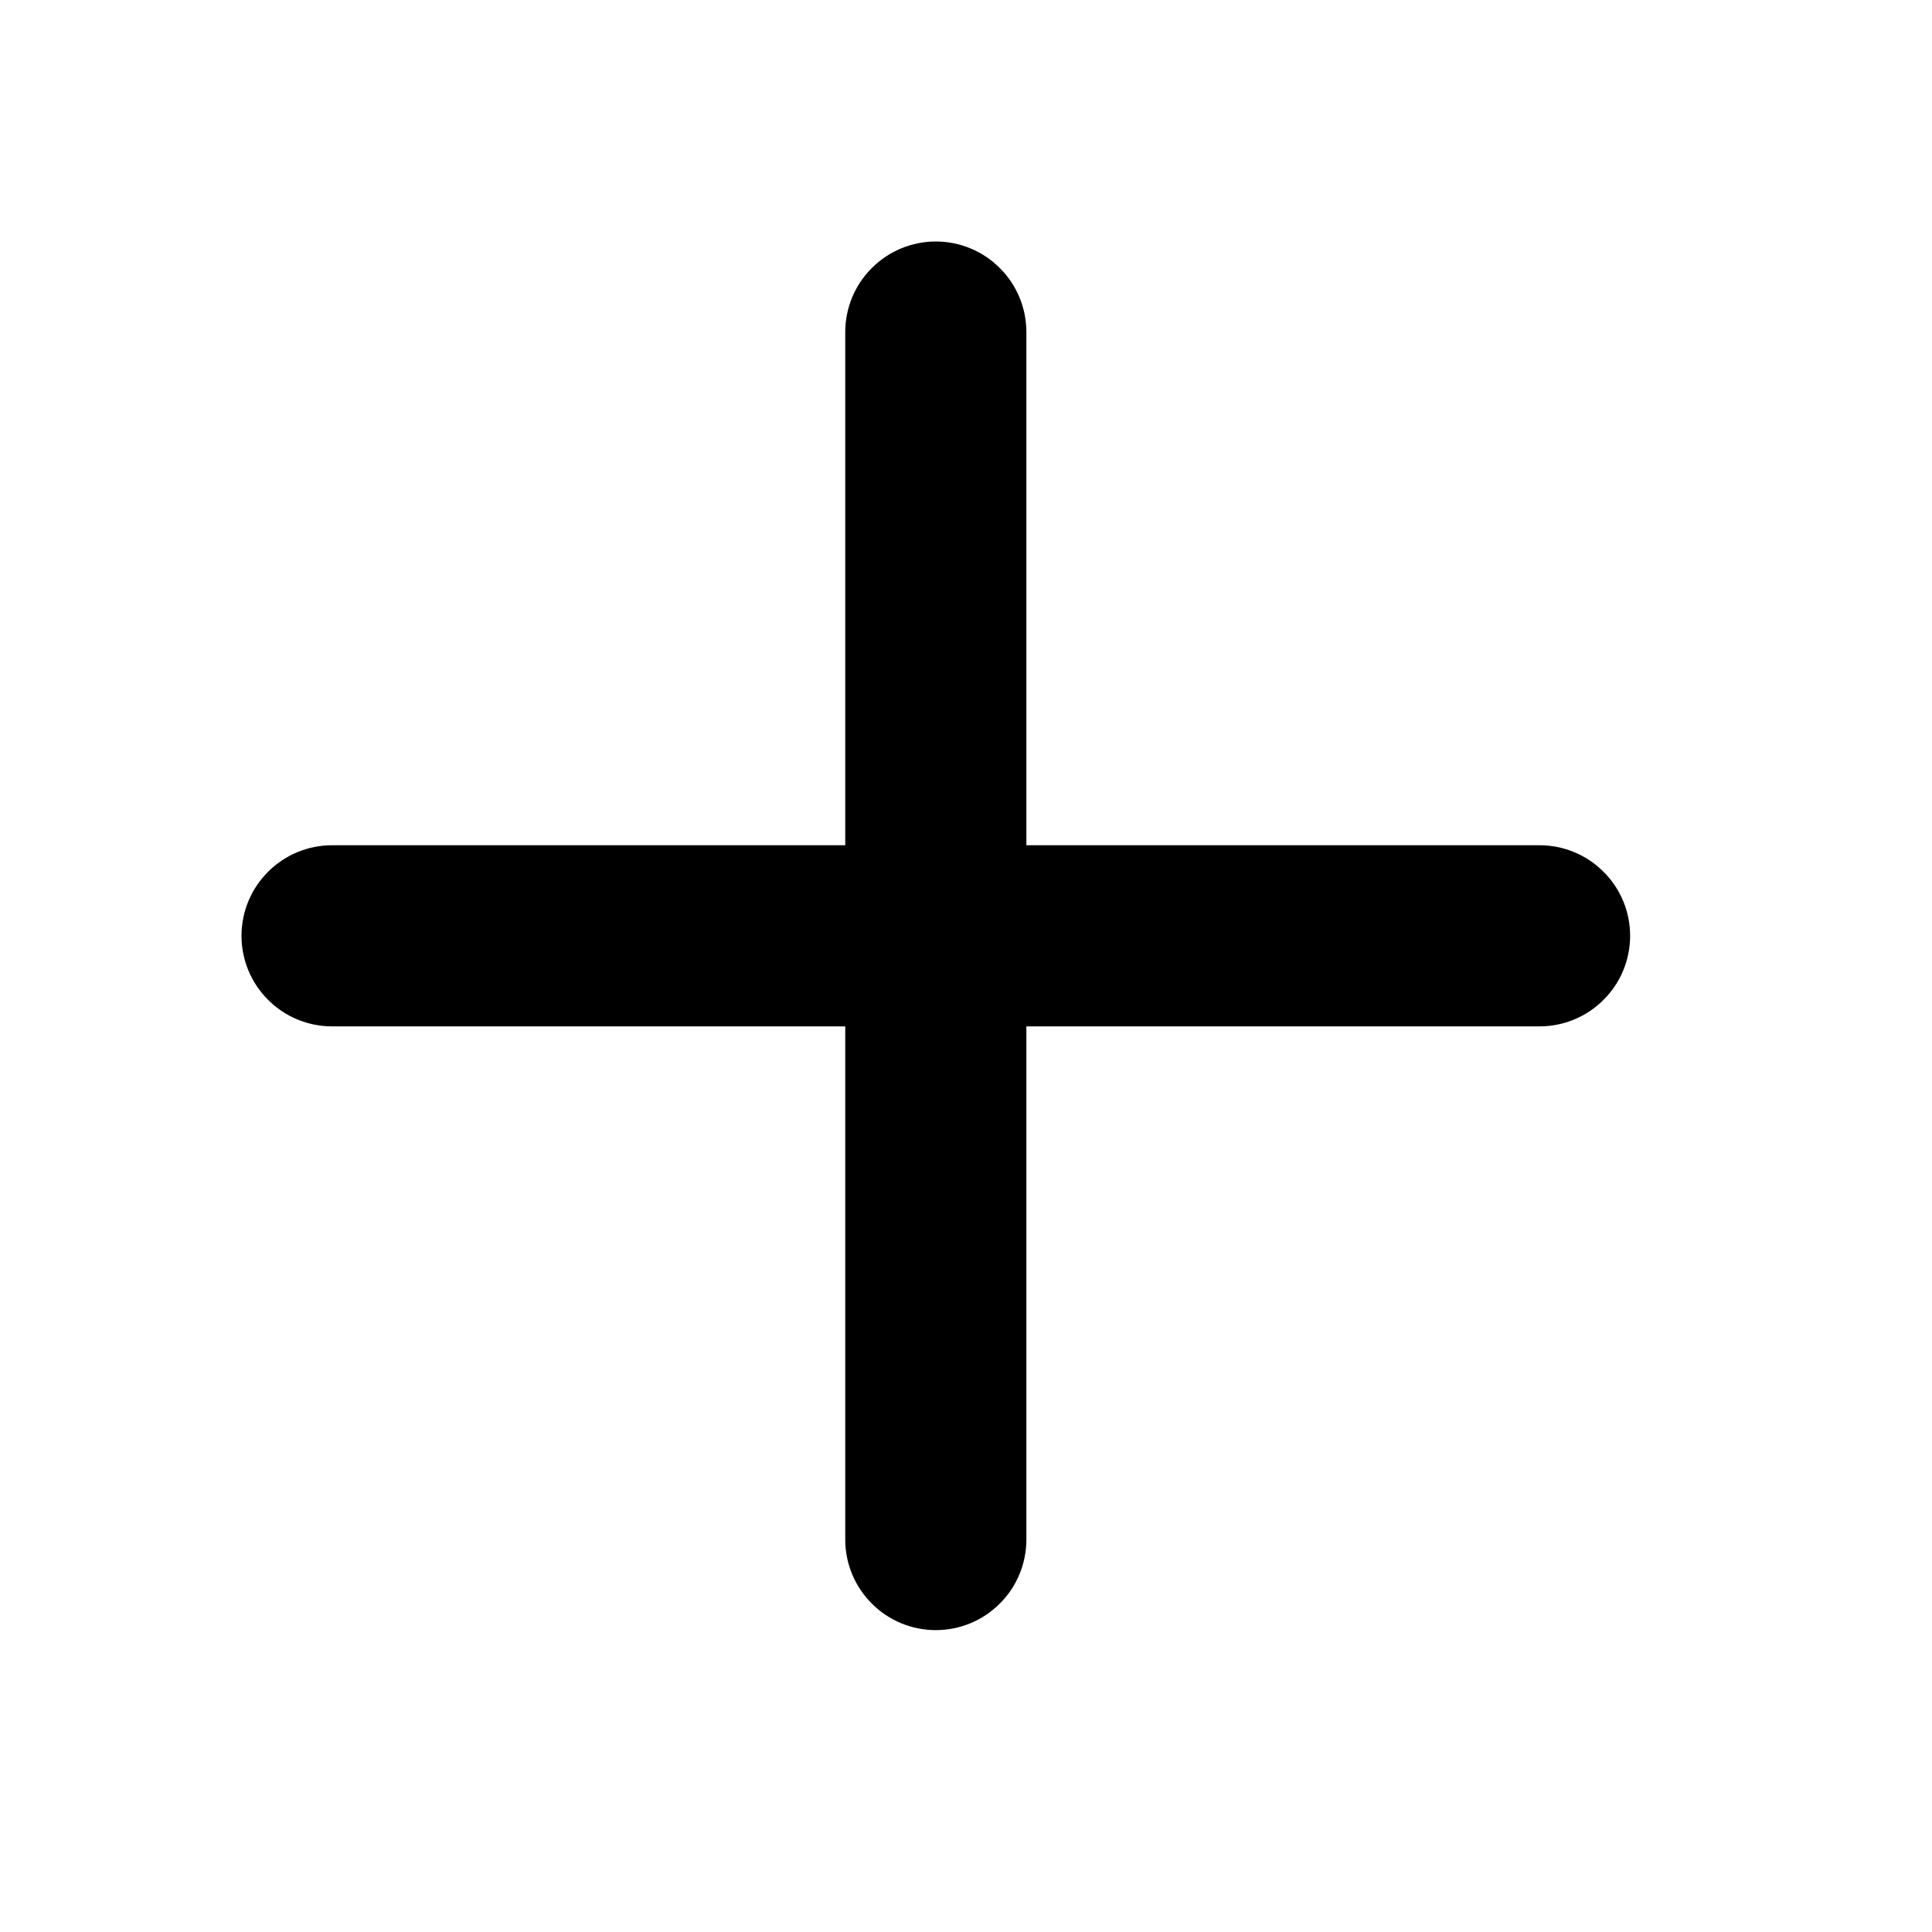
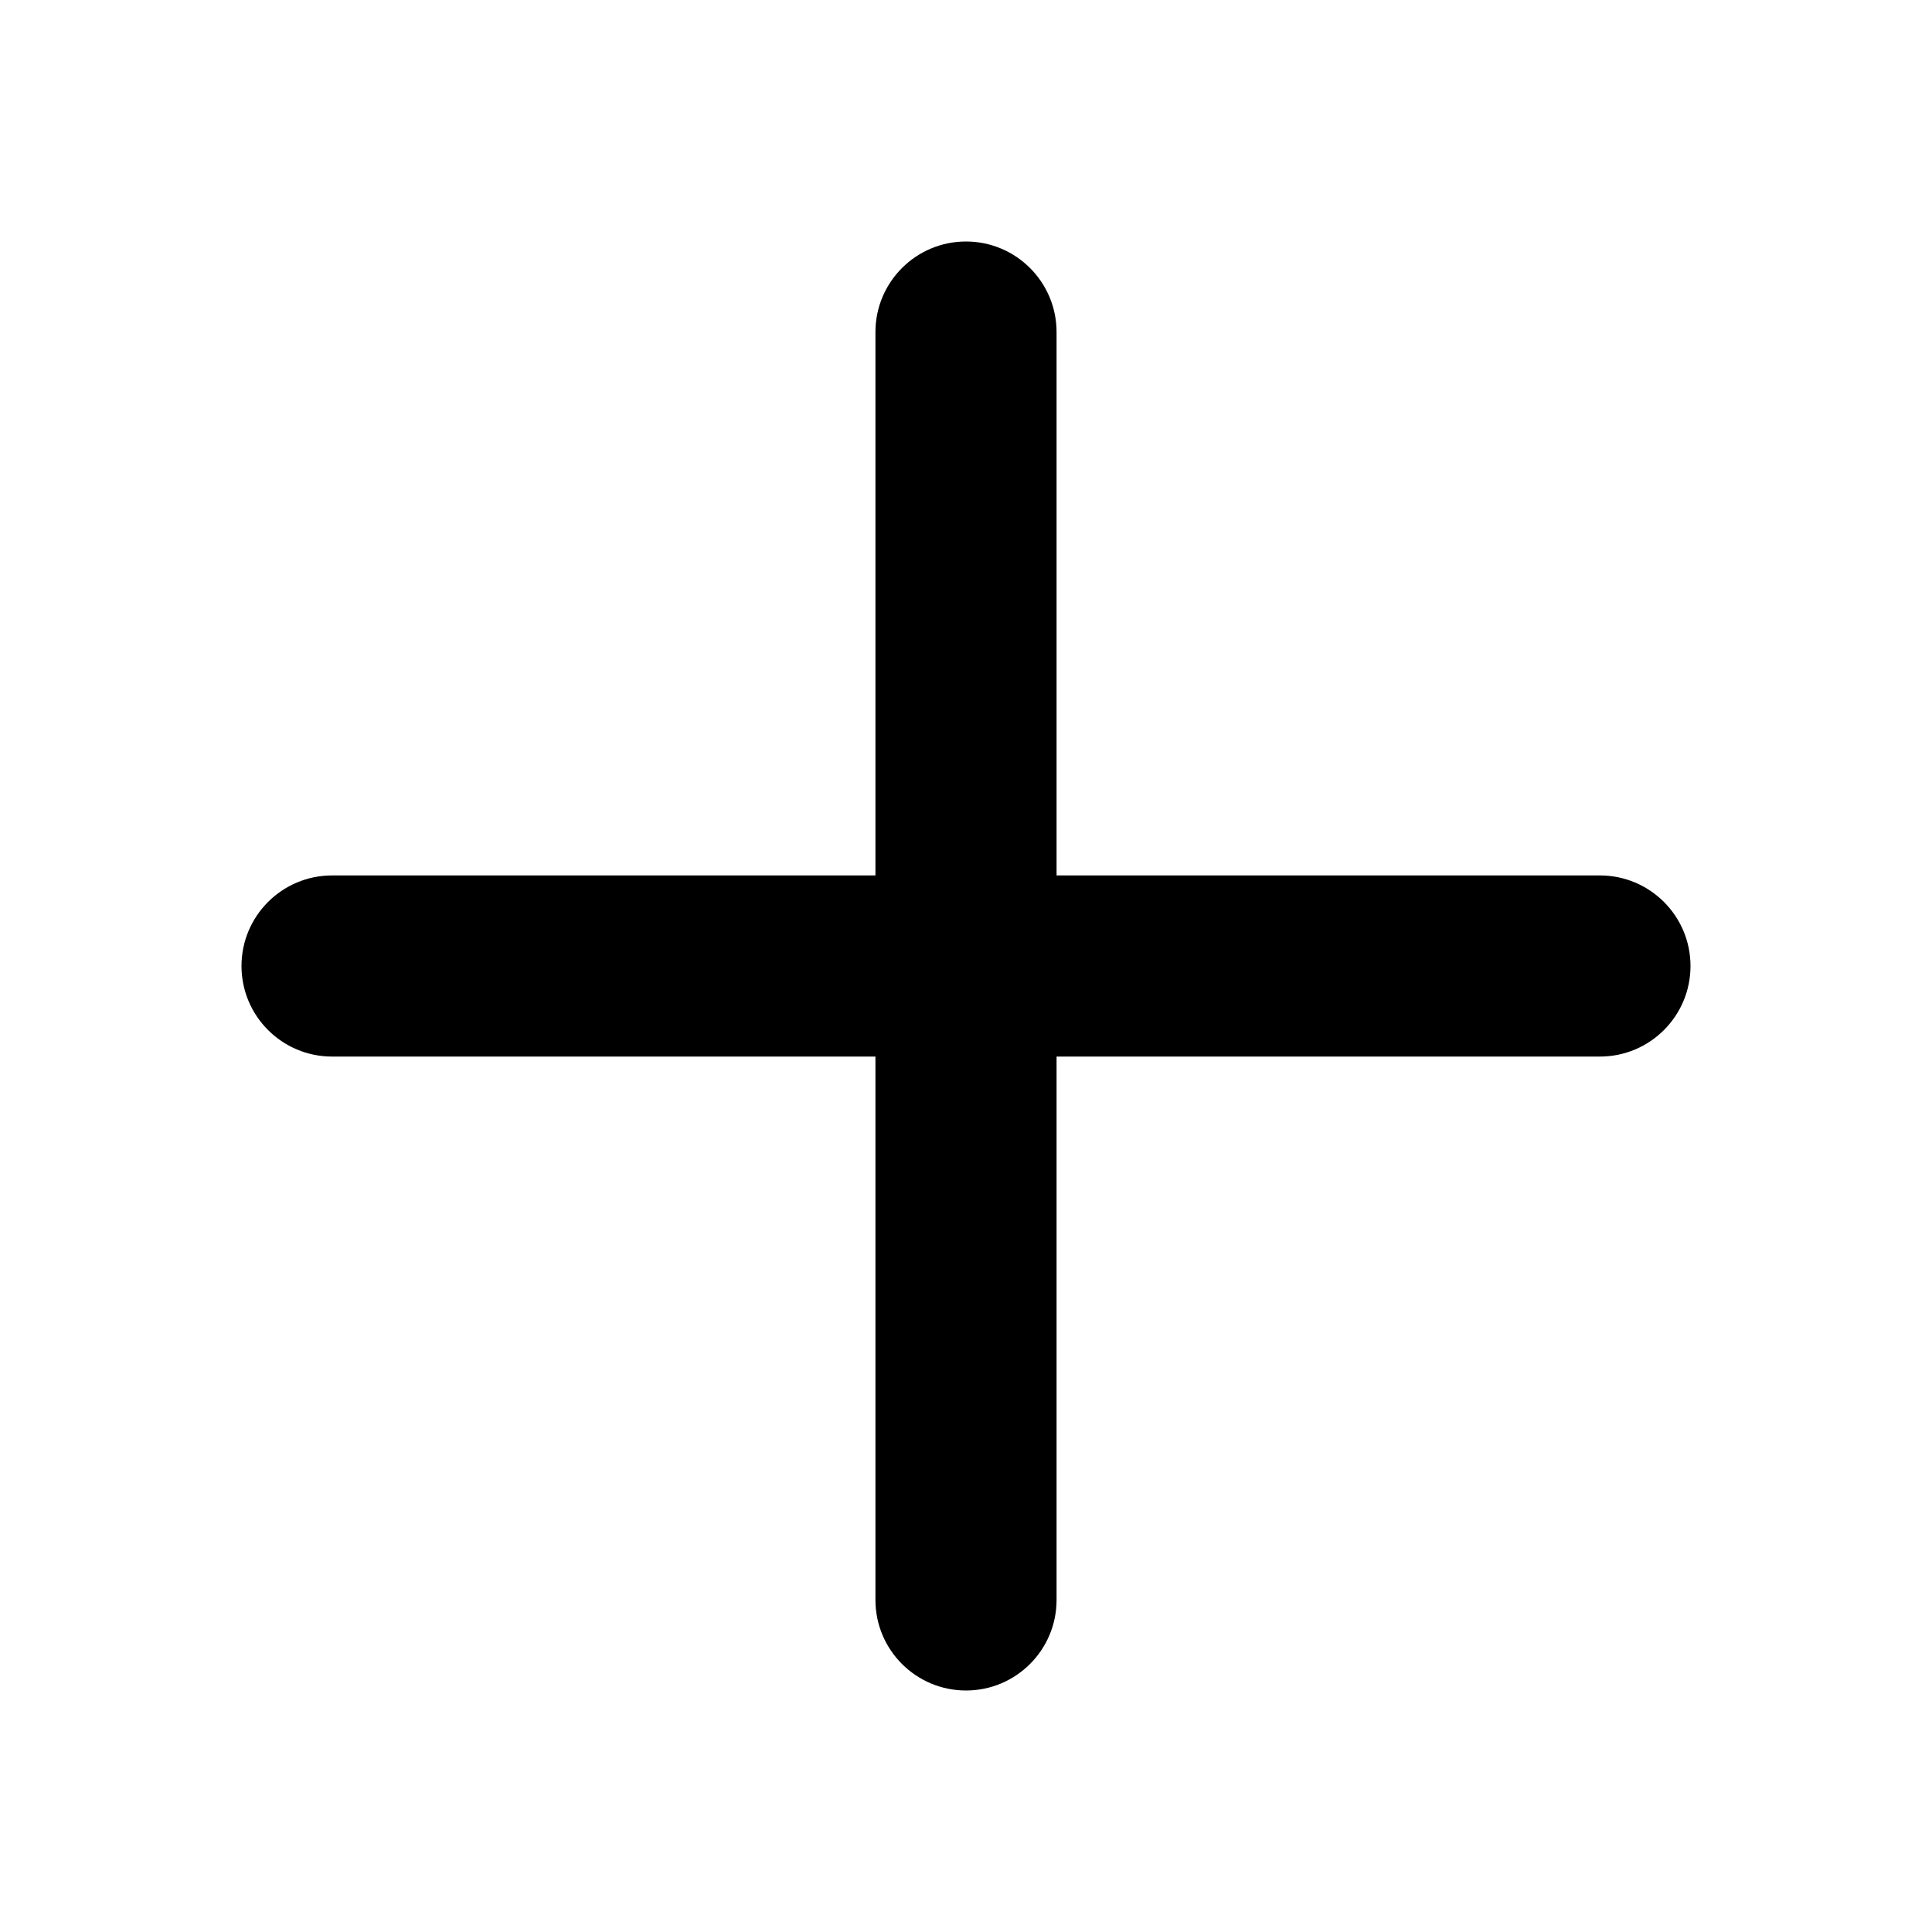
<svg xmlns="http://www.w3.org/2000/svg" width="16" height="16" viewBox="0 0 16 16">
-   <path fill-rule="evenodd" clip-rule="evenodd" d="M7.75 2C7.949 2 8.14 2.079 8.28 2.22C8.421 2.36 8.5 2.551 8.5 2.75V7H12.75C12.949 7 13.14 7.079 13.28 7.22C13.421 7.36 13.5 7.551 13.5 7.75C13.5 7.949 13.421 8.14 13.28 8.28C13.14 8.421 12.949 8.5 12.75 8.5H8.5V12.75C8.5 12.949 8.421 13.14 8.28 13.28C8.14 13.421 7.949 13.5 7.75 13.5C7.551 13.5 7.36 13.421 7.22 13.28C7.079 13.14 7 12.949 7 12.75V8.5H2.75C2.551 8.5 2.36 8.421 2.22 8.28C2.079 8.14 2 7.949 2 7.75C2 7.551 2.079 7.36 2.22 7.22C2.36 7.079 2.551 7 2.75 7H7V2.75C7 2.551 7.079 2.36 7.22 2.22C7.36 2.079 7.551 2 7.75 2Z" />
+   <path fill-rule="evenodd" clip-rule="evenodd" d="M8 2C8.414 2 8.75 2.336 8.75 2.75V7.25H13.25C13.664 7.25 14 7.586 14 8C14 8.414 13.664 8.75 13.25 8.75H8.75V13.25C8.75 13.664 8.414 14 8 14C7.586 14 7.25 13.664 7.25 13.25V8.75H2.75C2.336 8.75 2 8.414 2 8C2 7.586 2.336 7.25 2.75 7.25H7.25V2.75C7.25 2.336 7.586 2 8 2Z" />
</svg>
